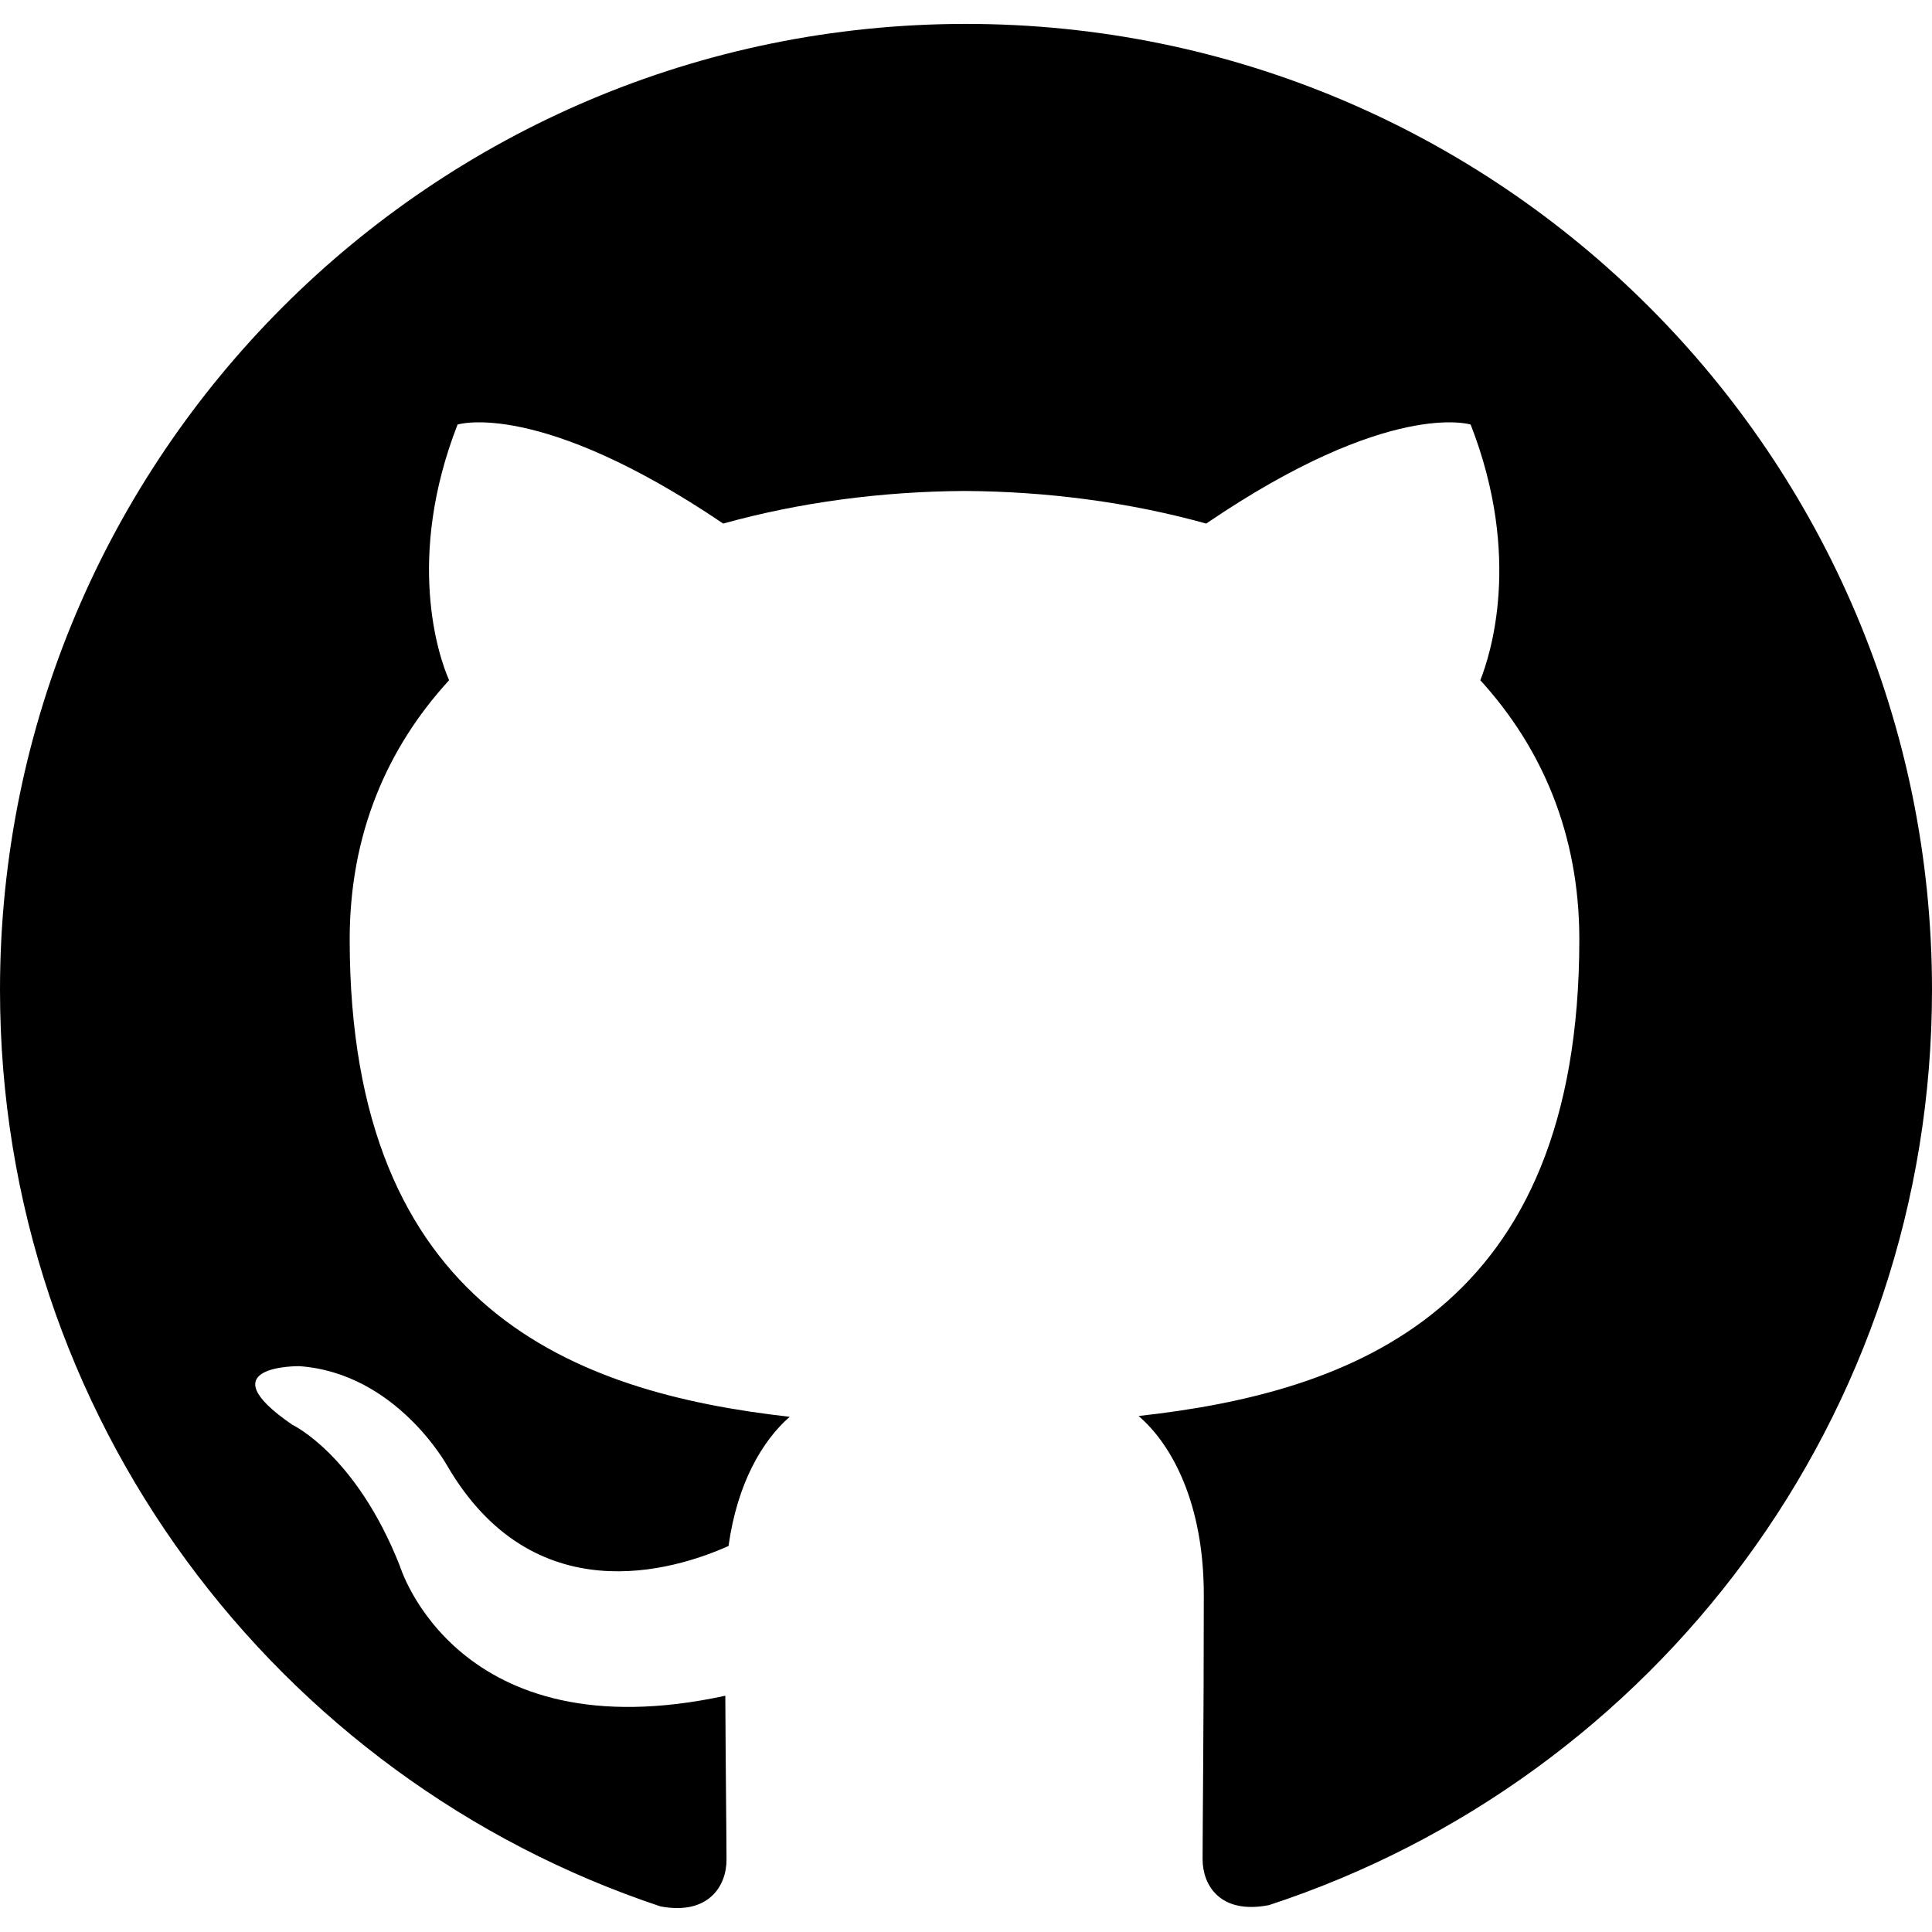
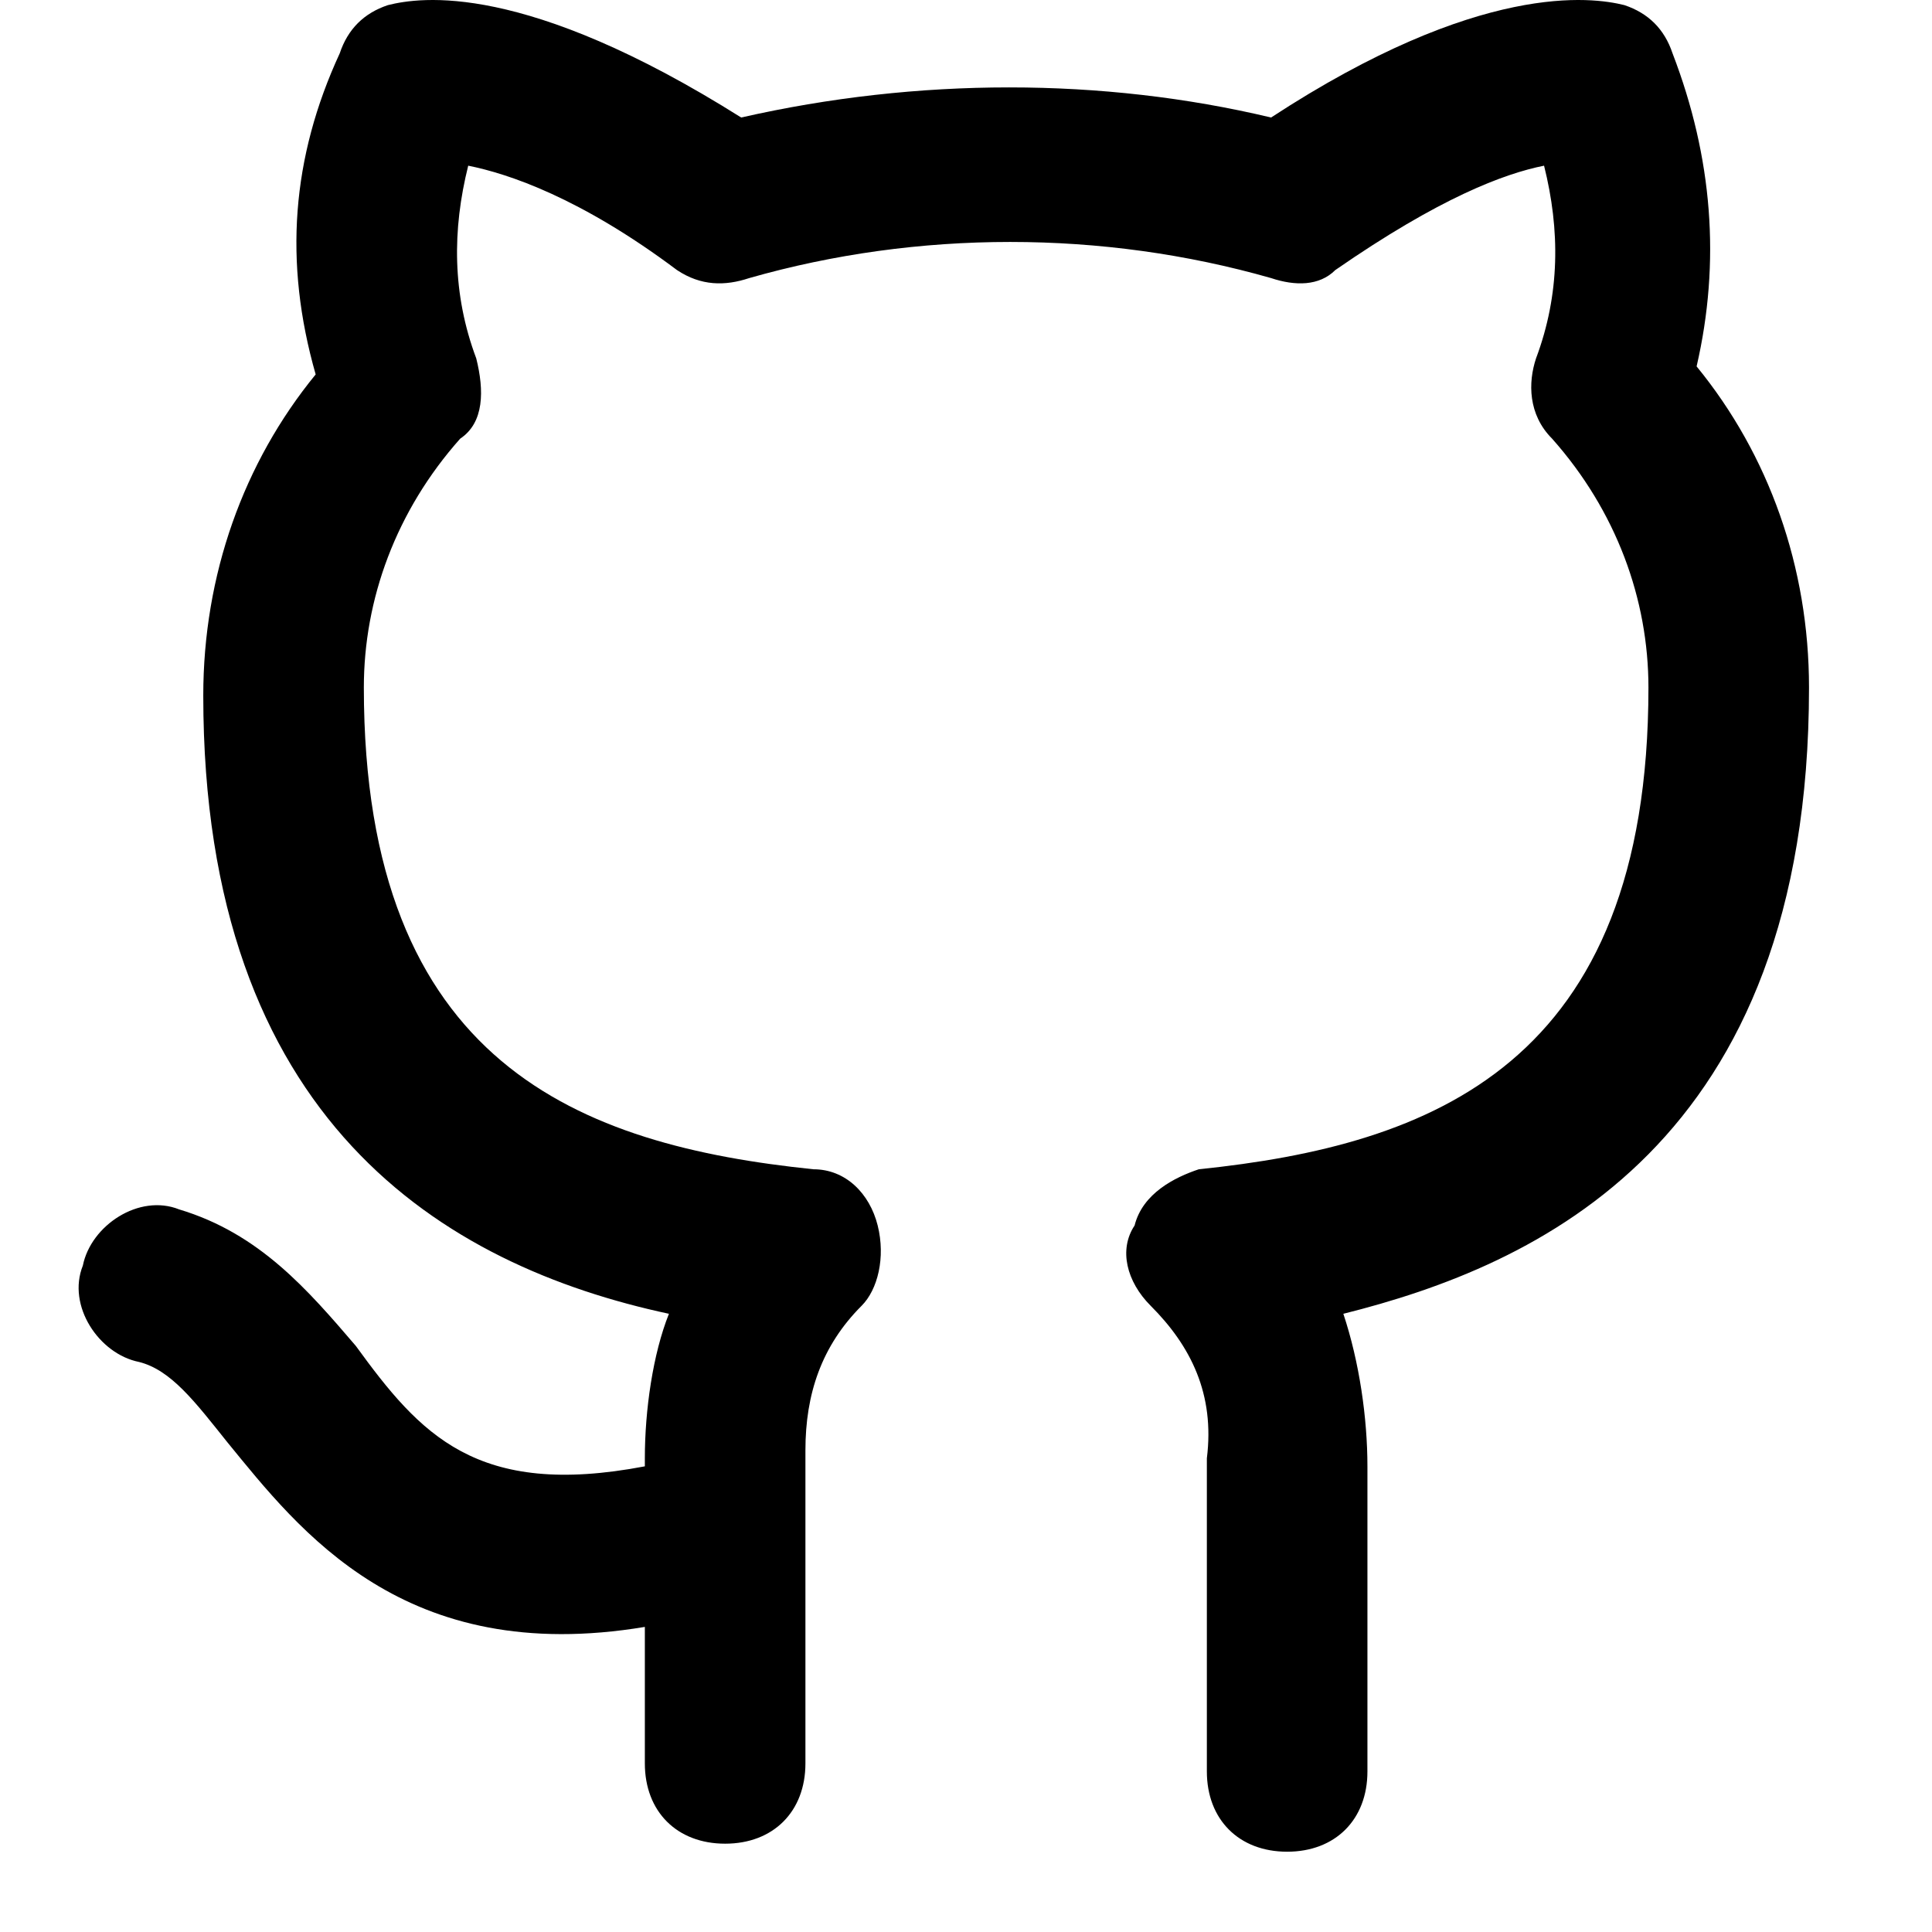
- <svg xmlns="http://www.w3.org/2000/svg" role="img" viewBox="0 0 24 24">
-   <path d="M12 .297c-6.63 0-12 5.373-12 12 0 5.303 3.438 9.8 8.205 11.385.6.113.82-.258.82-.577 0-.285-.01-1.04-.015-2.04-3.338.724-4.042-1.61-4.042-1.61C4.422 18.07 3.633 17.7 3.633 17.7c-1.087-.744.084-.729.084-.729 1.205.084 1.838 1.236 1.838 1.236 1.07 1.835 2.809 1.305 3.495.998.108-.776.417-1.305.76-1.605-2.665-.3-5.466-1.332-5.466-5.93 0-1.31.465-2.38 1.235-3.22-.135-.303-.54-1.523.105-3.176 0 0 1.005-.322 3.3 1.23.96-.267 1.98-.399 3-.405 1.02.006 2.04.138 3 .405 2.28-1.552 3.285-1.23 3.285-1.23.645 1.653.24 2.873.12 3.176.765.84 1.23 1.91 1.23 3.22 0 4.61-2.805 5.625-5.475 5.92.42.36.81 1.096.81 2.22 0 1.606-.015 2.896-.015 3.286 0 .315.21.69.825.57C20.565 22.092 24 17.592 24 12.297c0-6.627-5.373-12-12-12" />
+ <svg xmlns="http://www.w3.org/2000/svg" class="icon" width="200px" height="200.00px" viewBox="0 0 1024 1024" version="1.1">
+   <path d="M682.215 981.446c-25.532 0-42.554-17.022-42.554-42.554v-165.96c4.255-34.043-8.511-59.575-29.788-80.852-12.766-12.766-17.022-29.788-8.511-42.554 4.255-17.022 21.277-25.532 34.043-29.788 123.406-12.766 238.302-55.32 238.302-255.323 0-46.809-17.022-93.618-51.065-131.917-12.766-12.766-12.766-29.788-8.511-42.554 12.766-34.043 12.766-68.086 4.255-102.129-21.277 4.255-55.32 17.022-110.64 55.32-8.511 8.511-21.277 8.511-34.043 4.255-89.363-25.532-187.237-25.532-276.6 0-12.766 4.255-25.532 4.255-38.298-4.255C307.741 104.837 269.443 92.07 248.166 87.815c-8.511 34.043-8.511 68.086 4.255 102.129 4.255 17.022 4.255 34.043-8.511 42.554-34.043 38.298-51.065 85.108-51.065 131.917 0 200.003 114.895 242.557 238.302 255.323 17.022 0 29.788 12.766 34.043 29.788 4.255 17.022 0 34.043-8.511 42.554-21.277 21.277-29.788 46.809-29.788 76.597v165.96c0 25.532-17.022 42.554-42.554 42.554s-42.554-17.022-42.554-42.554v-72.342c-127.662 21.277-182.982-51.065-221.28-97.874-17.022-21.277-29.788-38.298-46.809-42.554-21.277-4.255-38.298-29.788-29.788-51.065 4.255-21.277 29.788-38.298 51.065-29.788 42.554 12.766 68.086 42.554 93.618 72.342 34.043 46.809 63.831 80.852 153.194 63.831v-4.255c0-25.532 4.255-55.32 12.766-76.597-119.151-25.532-246.812-102.129-246.812-327.665 0-63.831 21.277-123.406 59.575-170.215-17.022-59.575-12.766-114.895 12.766-170.215 4.255-12.766 12.766-21.277 25.532-25.532 17.022-4.255 72.342-12.766 187.237 59.575 93.618-21.277 191.492-21.277 280.855 0 110.64-72.342 170.215-63.831 187.237-59.575 12.766 4.255 21.277 12.766 25.532 25.532 21.277 55.32 25.532 110.64 12.766 165.96 38.298 46.809 59.575 106.385 59.575 170.215 0 242.557-144.683 306.388-246.812 331.92 8.511 25.532 12.766 55.32 12.766 80.852V938.892c0 25.532-17.022 42.554-42.554 42.554z" />
</svg>
